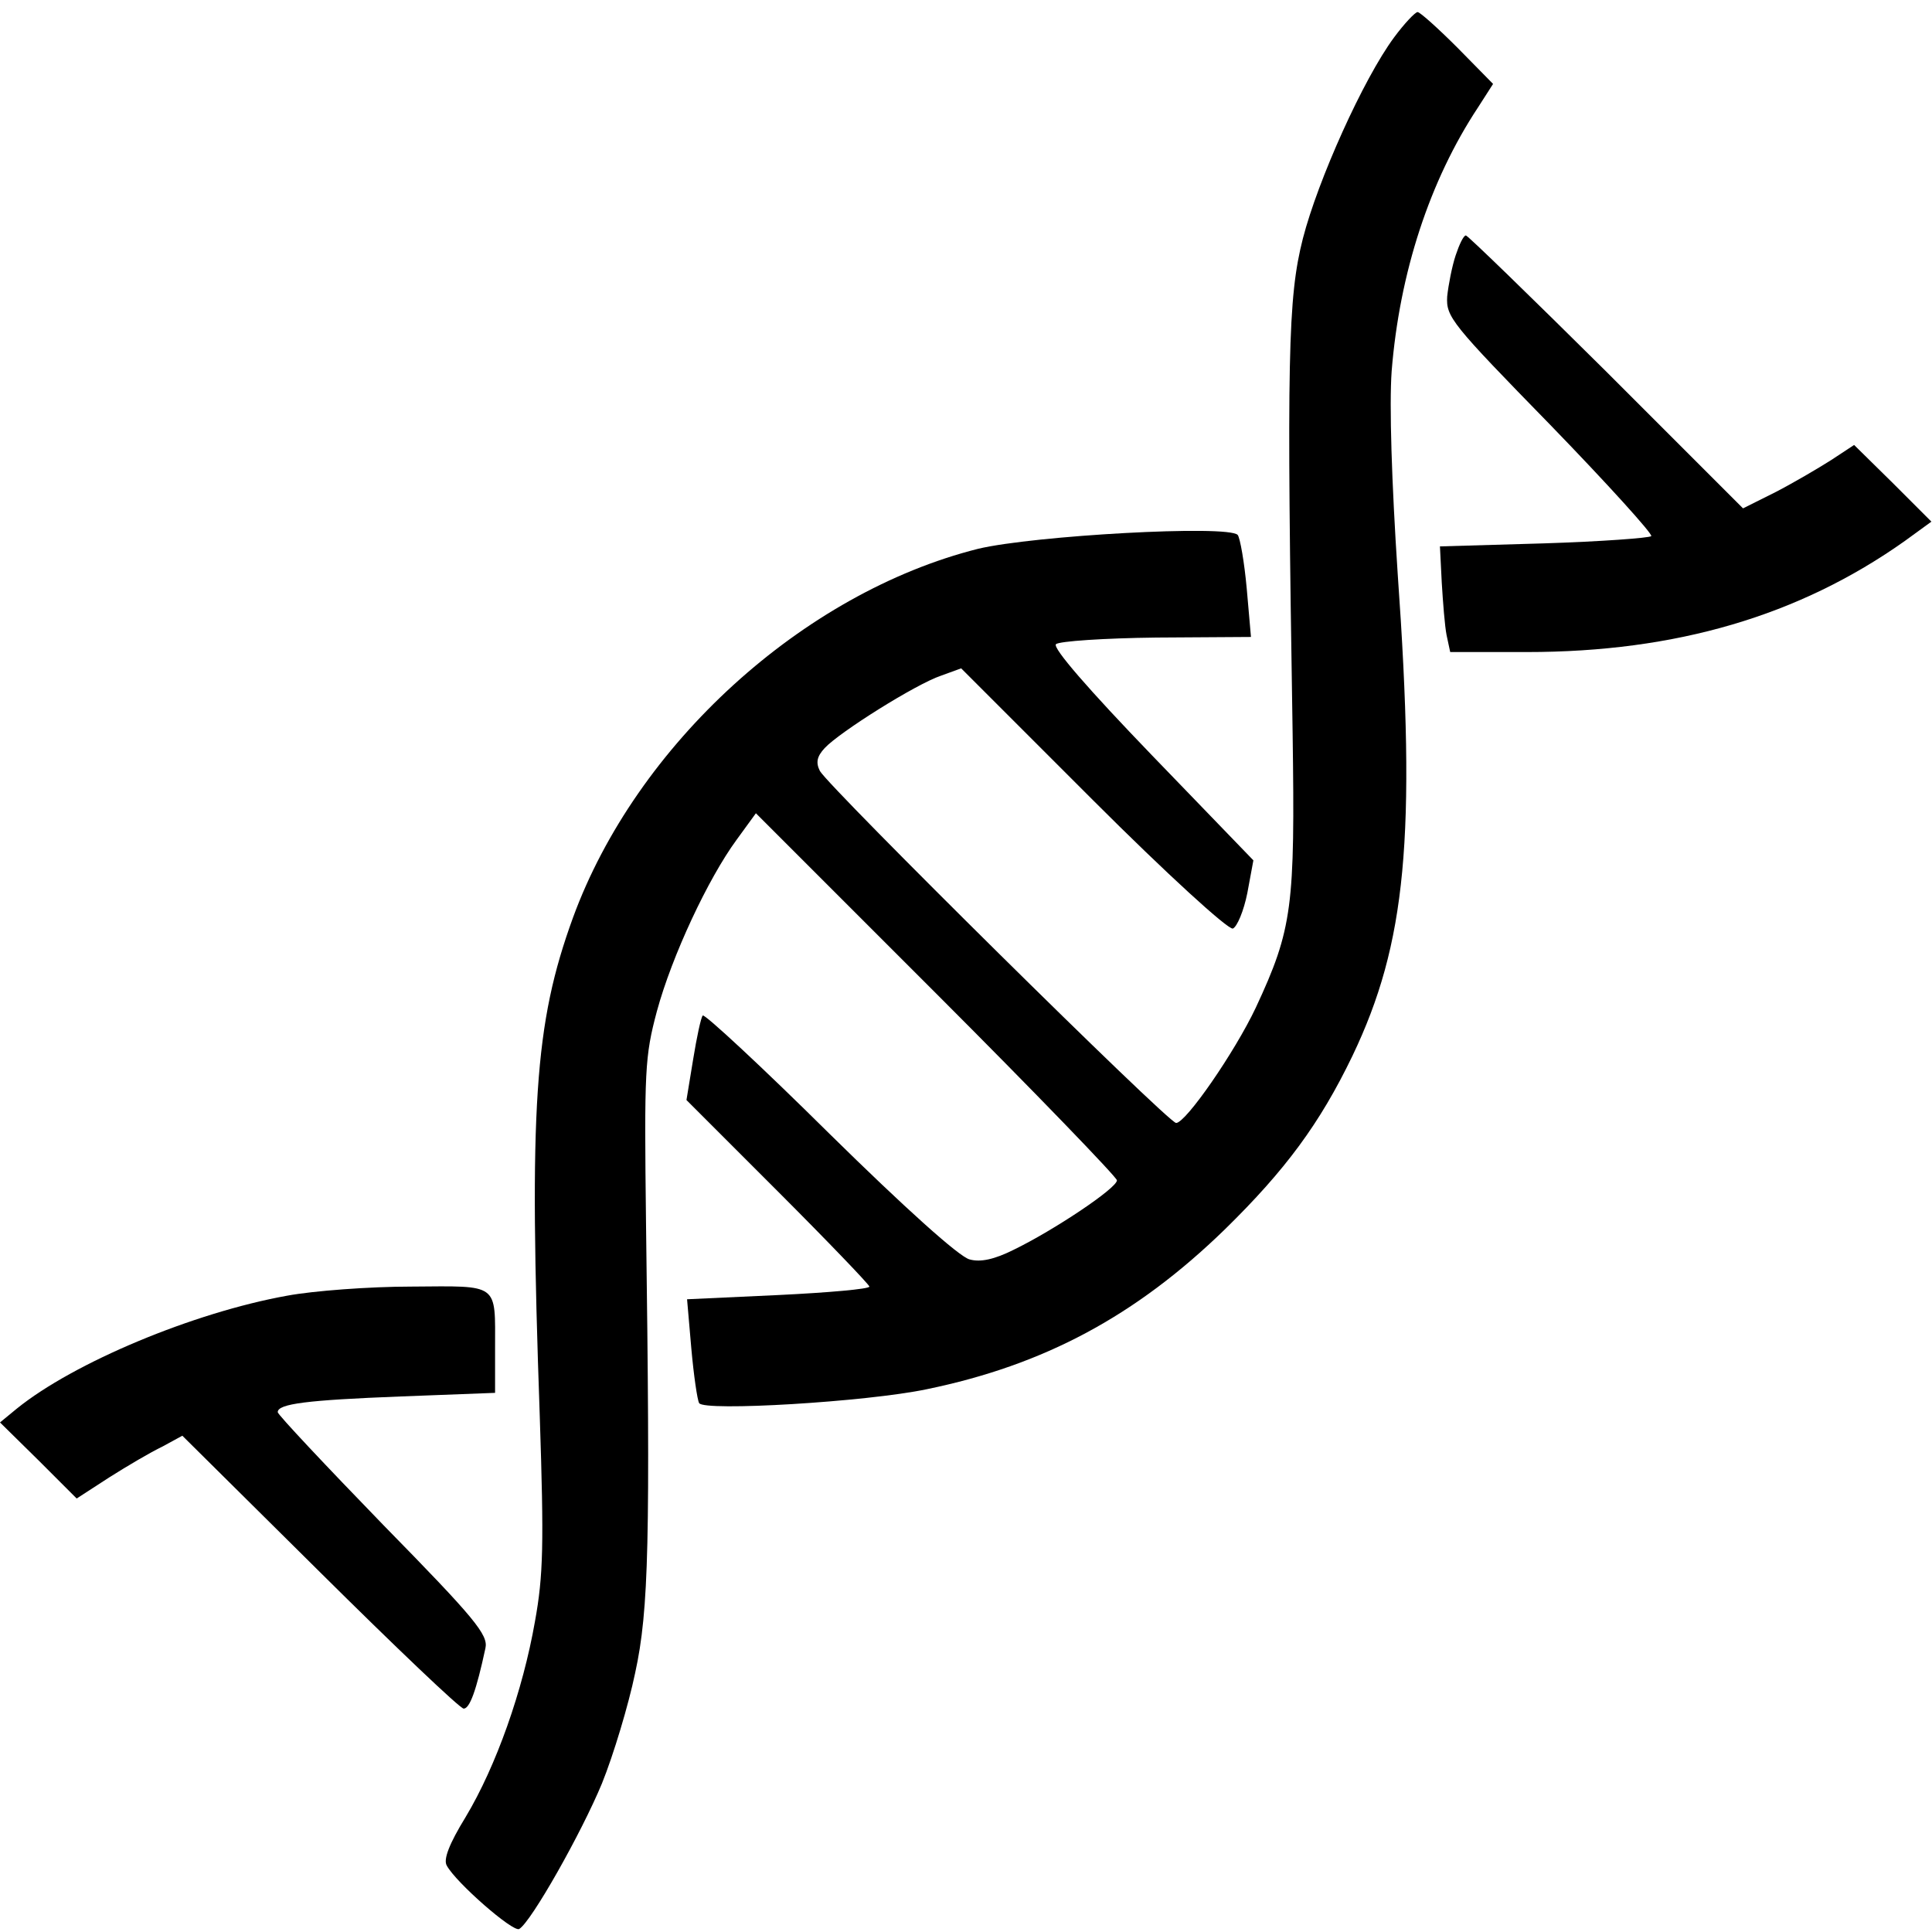
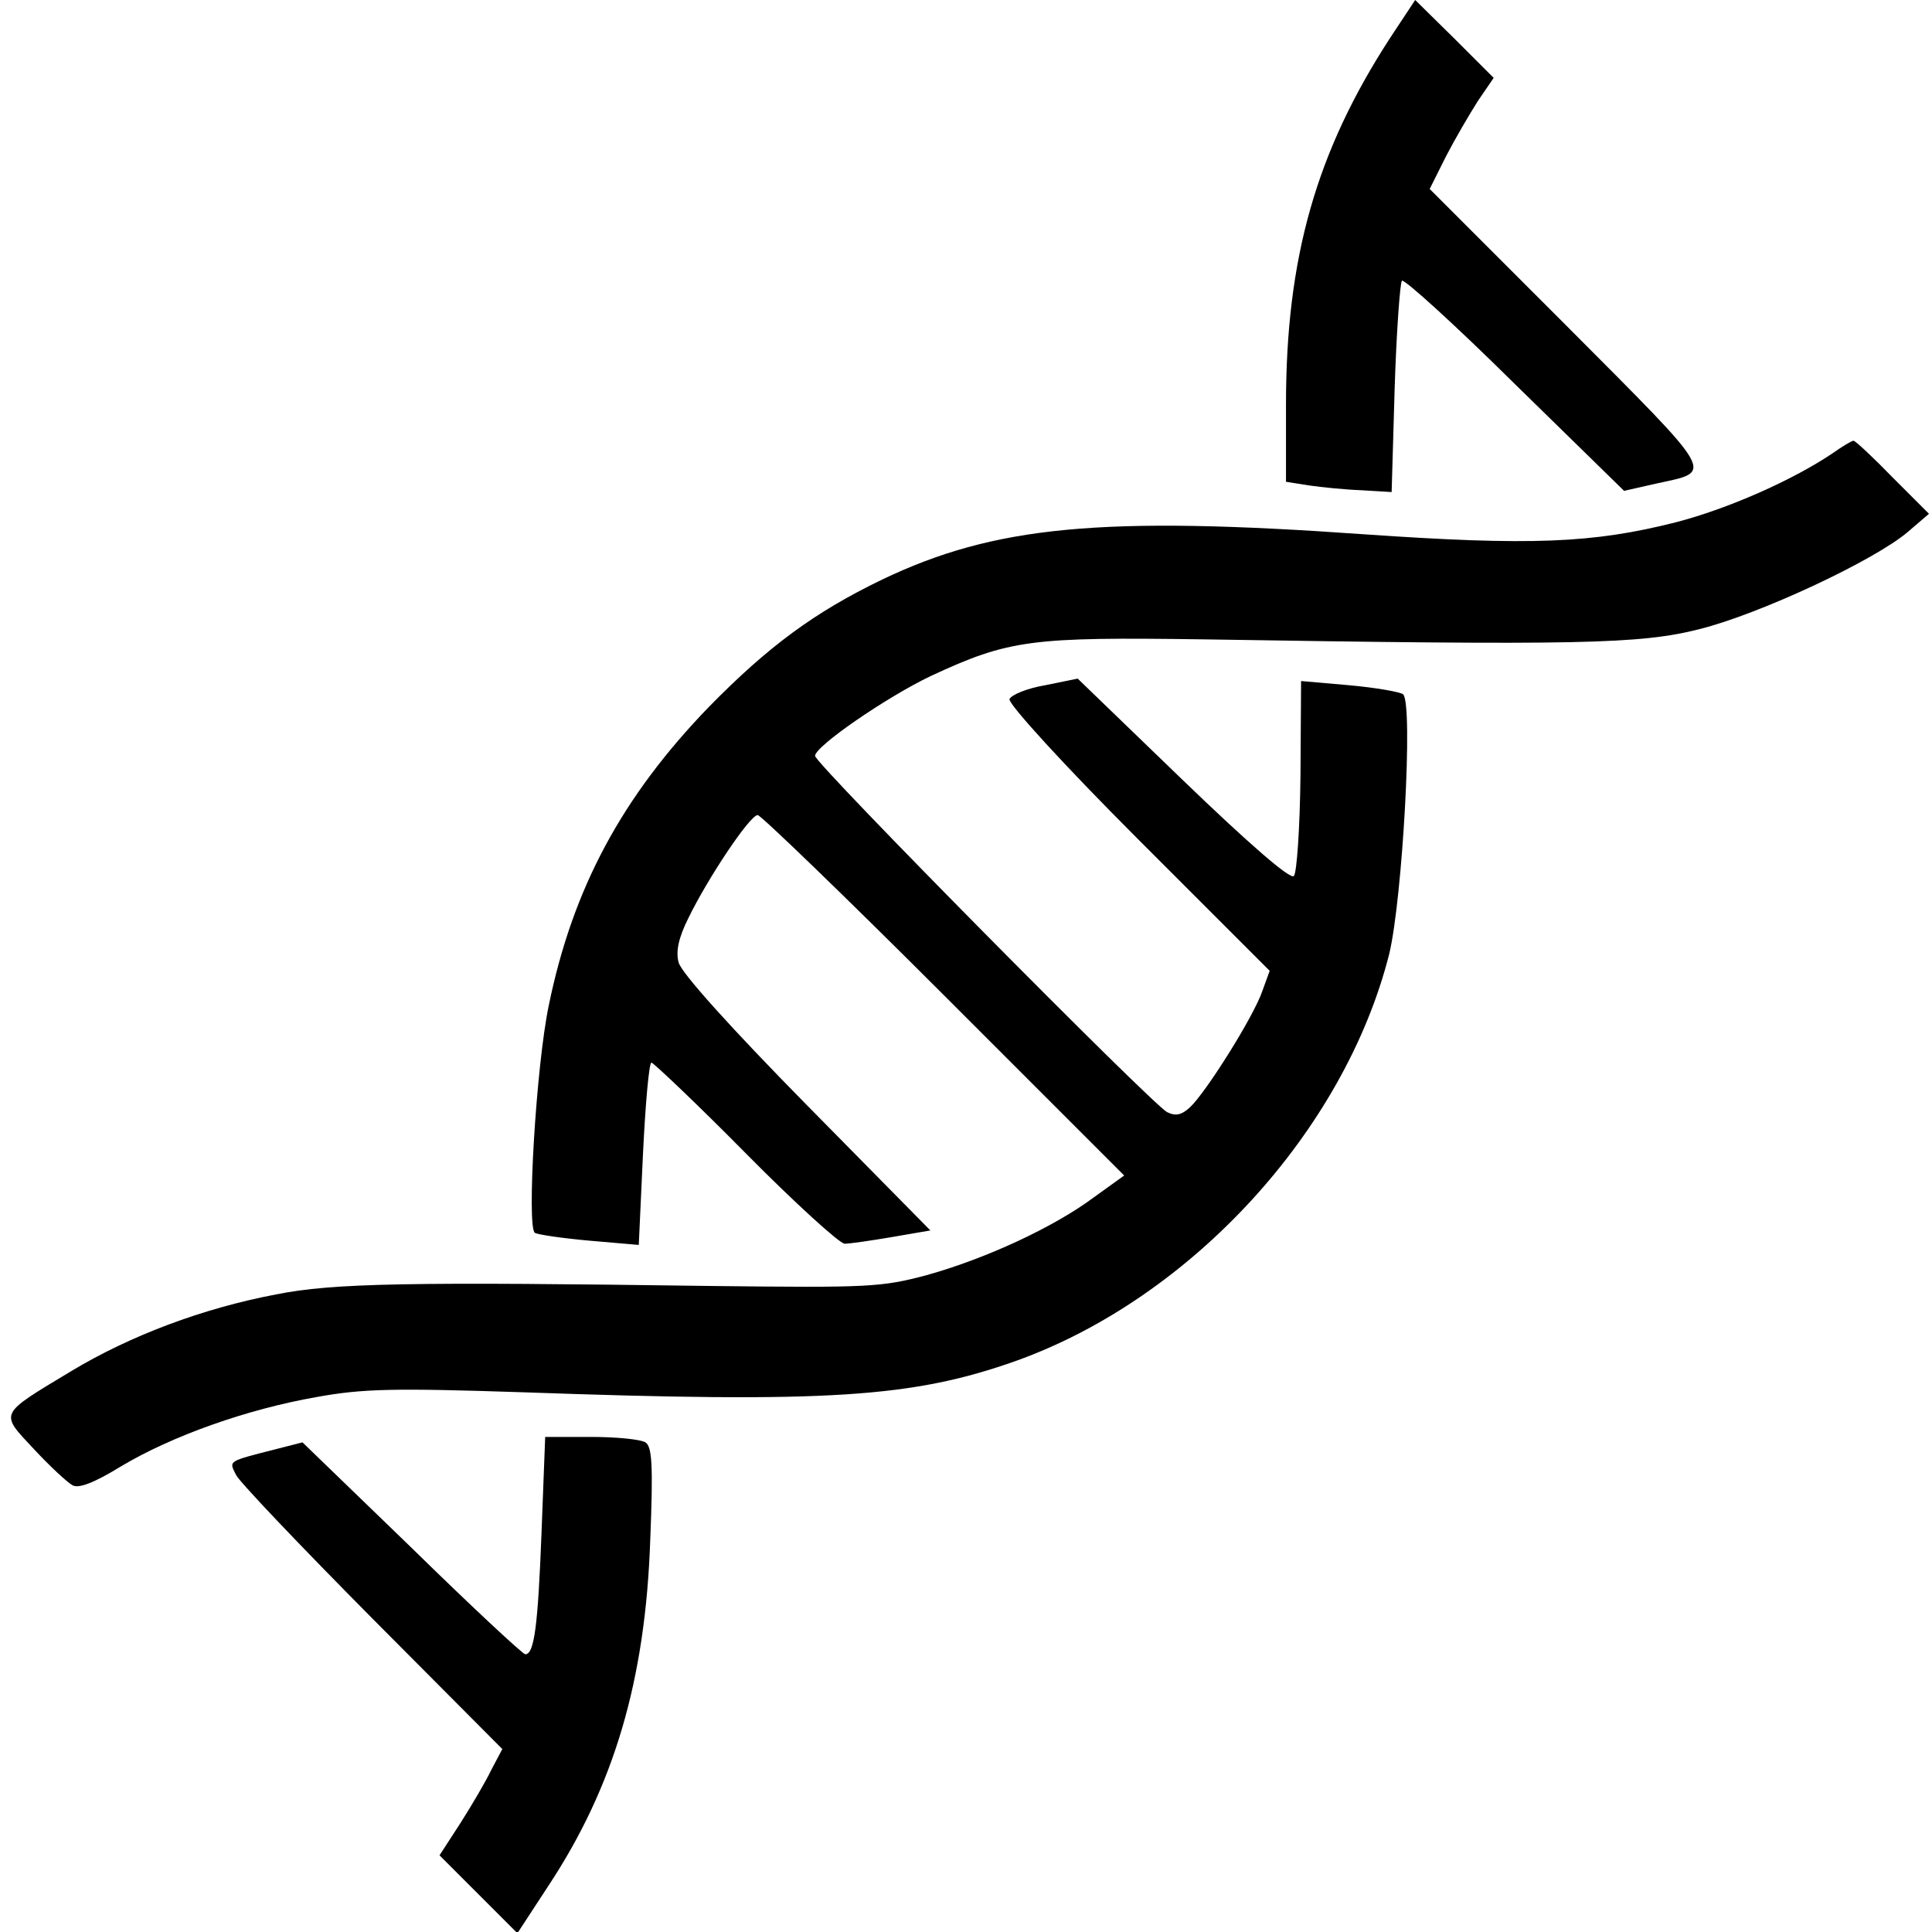
<svg xmlns="http://www.w3.org/2000/svg" version="1.0" width="320pt" height="320pt" viewBox="0 0 320 320" preserveAspectRatio="xMidYMid meet">
  <g transform="translate(0,320) scale(0.1,-0.1)" fill="#000000" stroke="none">
-     <path d="M2309 3138 c-51 -69 -126 -236 -151 -333 -25 -98 -27 -198 -17 -820 4 -287 0 -323 -61 -454 -35 -74 -116 -191 -132 -191 -13 0 -574 555 -590 583 -7 14 -5 24 8 38 24 26 151 106 193 120 l33 12 218 -218 c123 -123 224 -215 232 -213 7 3 18 29 24 59 l10 54 -168 174 c-105 109 -165 178 -159 184 5 5 80 10 166 11 l157 1 -7 80 c-4 44 -11 84 -15 89 -16 17 -338 -1 -430 -23 -290 -73 -566 -324 -671 -611 -64 -176 -73 -313 -55 -825 7 -213 6 -264 -8 -341 -20 -114 -64 -239 -115 -324 -27 -44 -37 -70 -31 -80 15 -28 110 -111 120 -105 20 12 103 159 137 241 19 47 44 130 55 183 23 105 25 222 18 746 -3 253 -2 275 18 350 25 92 85 220 132 284 l32 44 299 -299 c164 -164 299 -304 299 -309 0 -13 -105 -83 -171 -115 -32 -16 -55 -21 -73 -16 -17 4 -108 86 -232 208 -112 111 -207 199 -210 196 -3 -3 -10 -36 -16 -73 l-11 -67 151 -151 c84 -84 152 -155 152 -158 0 -4 -68 -10 -151 -14 l-151 -7 7 -81 c4 -45 10 -86 13 -91 8 -14 277 2 377 23 194 40 346 121 494 265 100 98 157 175 211 287 89 186 106 363 75 799 -10 152 -14 279 -10 335 13 163 63 316 143 437 l25 39 -59 60 c-32 32 -62 59 -66 59 -4 0 -22 -19 -39 -42z" />
-     <path d="M2411 2777 c-6 -18 -12 -49 -14 -68 -2 -34 7 -45 171 -213 95 -98 170 -181 167 -184 -3 -3 -83 -9 -178 -12 l-172 -5 3 -60 c2 -33 5 -72 8 -87 l6 -28 127 0 c247 0 451 60 626 184 l44 32 -64 64 -64 63 -38 -25 c-22 -14 -63 -38 -92 -53 l-54 -27 -226 226 c-125 124 -230 226 -233 226 -4 0 -11 -15 -17 -33z" />
-     <path d="M476 1054 c-156 -28 -354 -111 -448 -187 l-28 -23 64 -63 63 -63 54 35 c30 19 69 42 88 51 l33 18 228 -226 c125 -124 232 -226 238 -226 10 0 21 30 36 100 5 22 -17 49 -169 204 -96 99 -175 183 -175 187 0 14 49 20 203 26 l157 6 0 73 c0 110 8 104 -139 103 -69 0 -162 -7 -205 -15z" />
+     <path d="M2303 3138 c-123 -189 -173 -365 -173 -608 l0 -128 38 -6 c20 -3 60 -7 87 -8 l50 -3 5 172 c3 95 9 175 12 178 3 4 88 -73 187 -171 l181 -177 53 12 c96 21 103 9 -146 259 l-229 229 27 54 c15 29 39 70 53 92 l26 38 -65 65 -65 64 -41 -62z" />
+     <path d="M3035 2449 c-67 -45 -174 -92 -259 -114 -138 -35 -241 -39 -516 -20 -436 31 -613 14 -799 -75 -112 -54 -189 -111 -287 -211 -143 -148 -225 -299 -265 -494 -21 -100 -37 -369 -23 -377 5 -3 46 -9 91 -13 l81 -7 7 151 c4 83 10 151 14 151 3 0 74 -67 156 -150 82 -83 156 -150 164 -150 8 0 43 5 78 11 l64 11 -205 208 c-125 127 -208 219 -212 236 -5 18 0 41 16 73 32 66 102 171 115 171 5 0 144 -134 308 -298 l299 -299 -50 -36 c-67 -50 -180 -102 -277 -129 -75 -20 -96 -21 -355 -18 -503 7 -628 5 -723 -14 -121 -23 -241 -68 -339 -127 -121 -73 -119 -68 -62 -129 26 -28 55 -55 64 -60 10 -6 36 4 80 31 85 51 210 95 324 115 77 14 128 15 341 8 506 -18 646 -9 818 52 290 104 544 381 618 674 22 92 40 414 23 430 -5 4 -45 11 -89 15 l-80 7 -1 -157 c-1 -86 -6 -161 -11 -166 -6 -6 -74 53 -184 159 l-174 168 -54 -11 c-30 -5 -56 -16 -59 -23 -2 -8 90 -109 213 -232 l218 -218 -12 -33 c-14 -42 -94 -169 -120 -193 -14 -13 -24 -15 -38 -8 -27 15 -583 577 -583 590 0 16 118 97 191 132 131 61 167 65 454 61 620 -10 722 -8 820 17 100 25 290 114 345 161 l35 30 -60 60 c-33 34 -62 61 -65 61 -3 0 -18 -9 -35 -21z" />
+     <path d="M897 663 c-6 -156 -12 -203 -27 -203 -4 0 -89 79 -188 176 l-181 175 -43 -11 c-82 -21 -79 -19 -67 -43 6 -12 108 -119 226 -238 l215 -216 -18 -34 c-9 -19 -32 -58 -51 -88 l-35 -54 65 -65 64 -64 51 78 c109 165 161 341 169 573 5 125 3 155 -8 162 -8 5 -48 9 -90 9 l-76 0 -6 -157z" />
  </g>
</svg>
